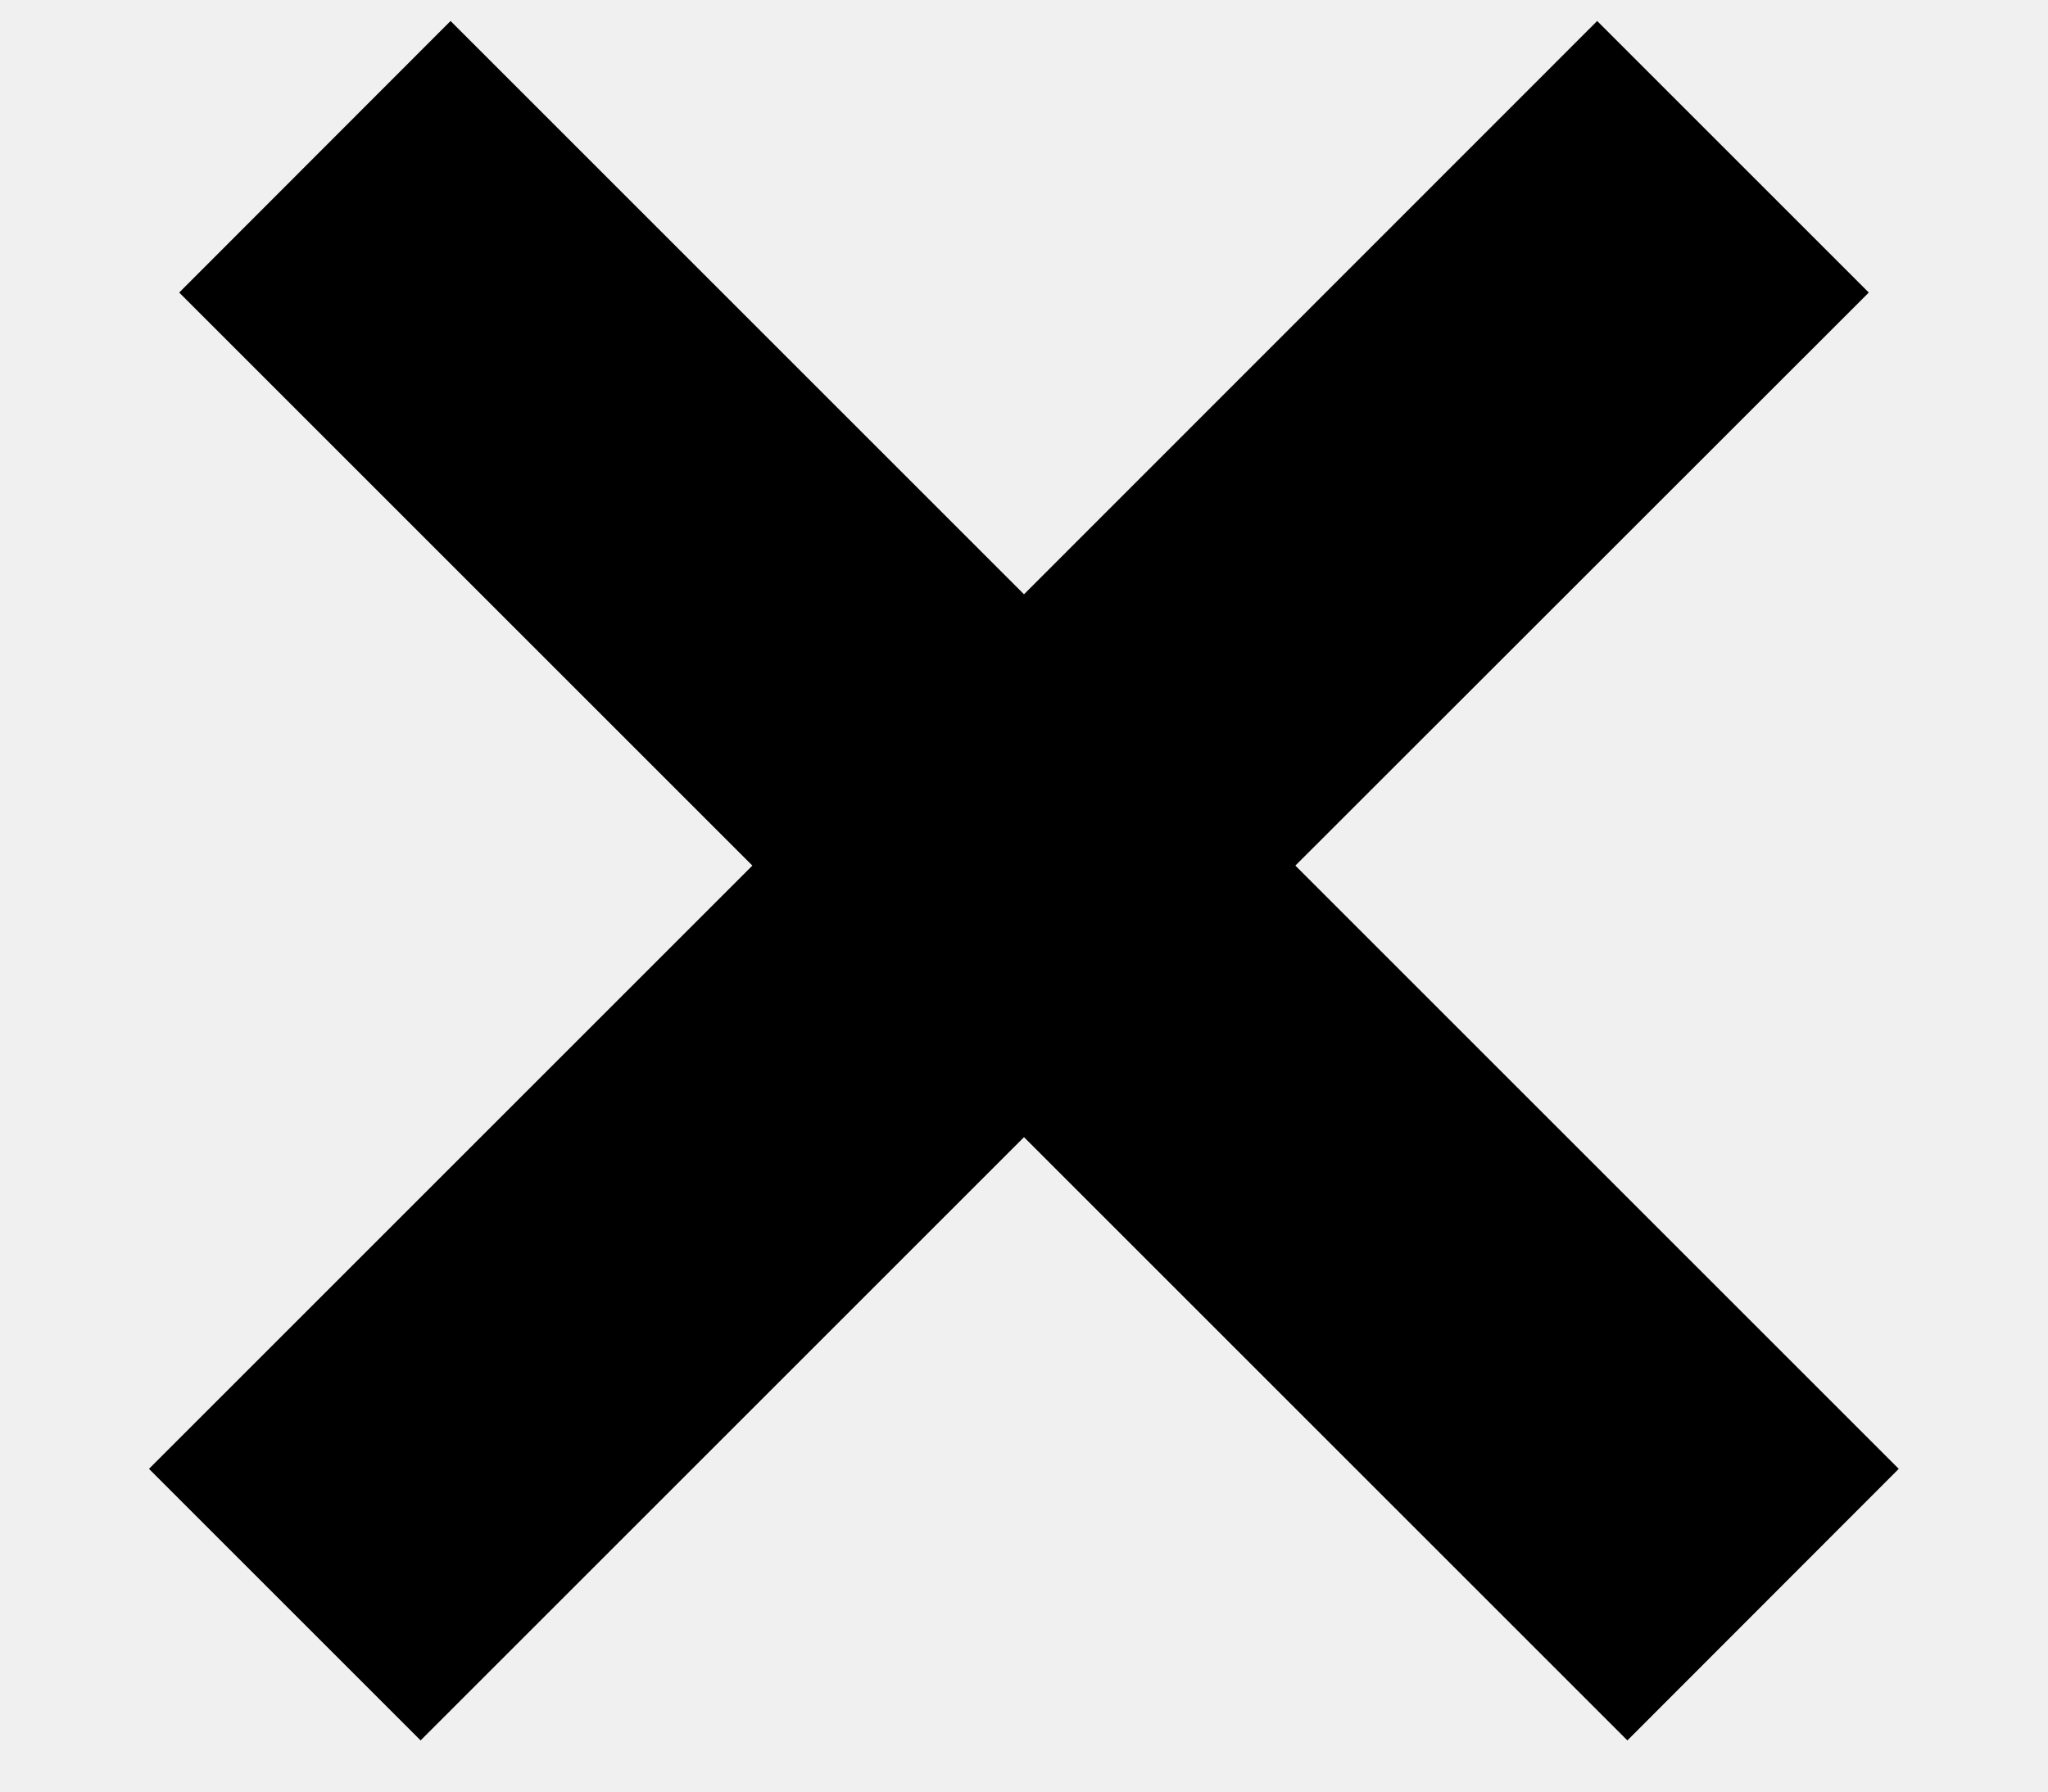
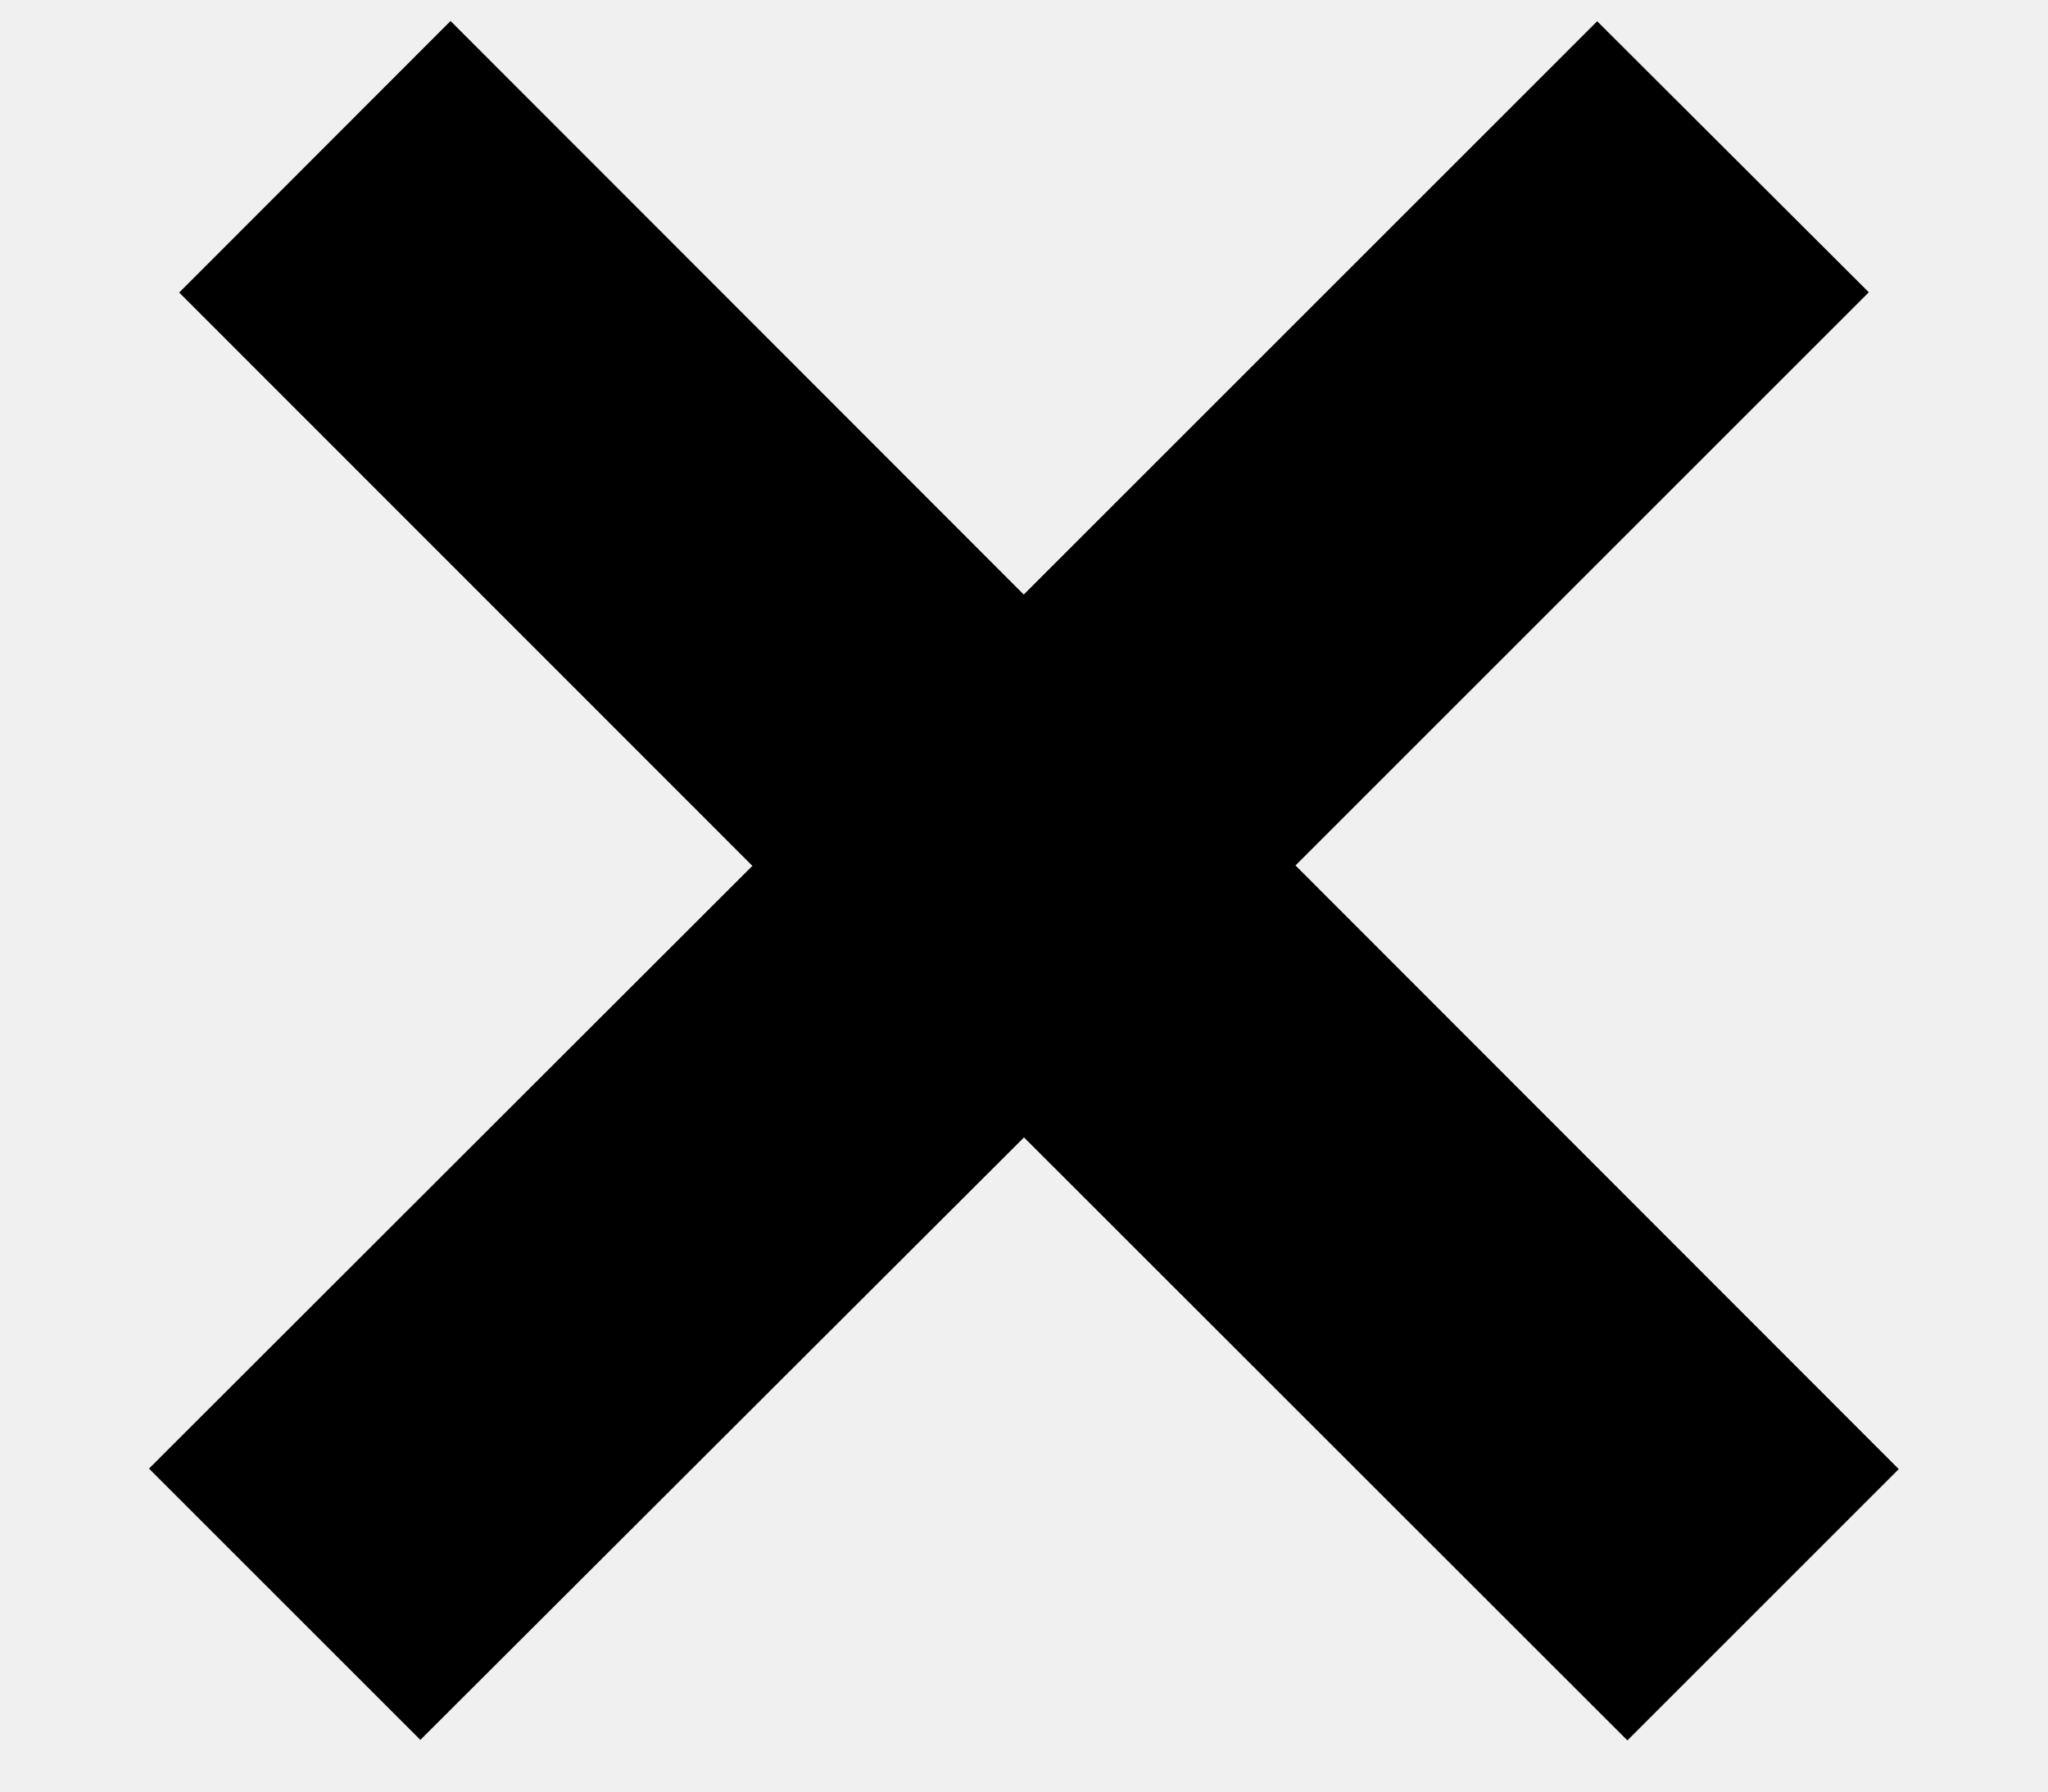
- <svg xmlns="http://www.w3.org/2000/svg" width="8" height="7" viewBox="0 0 8 7" fill="none" version="1.1" id="svg4">
-   <defs id="defs8" />
-   <path fill-rule="evenodd" clip-rule="evenodd" d="M5.06 3.382L7.3 1.143L6.239 0.082L4 2.322L1.76 0.082L0.7 1.143L2.939 3.382L0.582 5.739L1.643 6.8L4 4.443L6.357 6.8L7.417 5.739L5.06 3.382Z" fill="white" id="path2" style="stroke:none;stroke-opacity:1;fill-opacity:1;fill:#000001" />
+ <svg xmlns="http://www.w3.org/2000/svg" width="8" height="7" fill="none">
+   <path fill-rule="evenodd" clip-rule="evenodd" d="M5.06 3.382l2.24-2.24L6.239.083l-2.24 2.24L1.76.082.7 1.143l2.239 2.24L.582 5.738l1.06 1.06L4 4.444 6.357 6.8l1.06-1.06L5.06 3.381z" fill="#000001" />
</svg>
